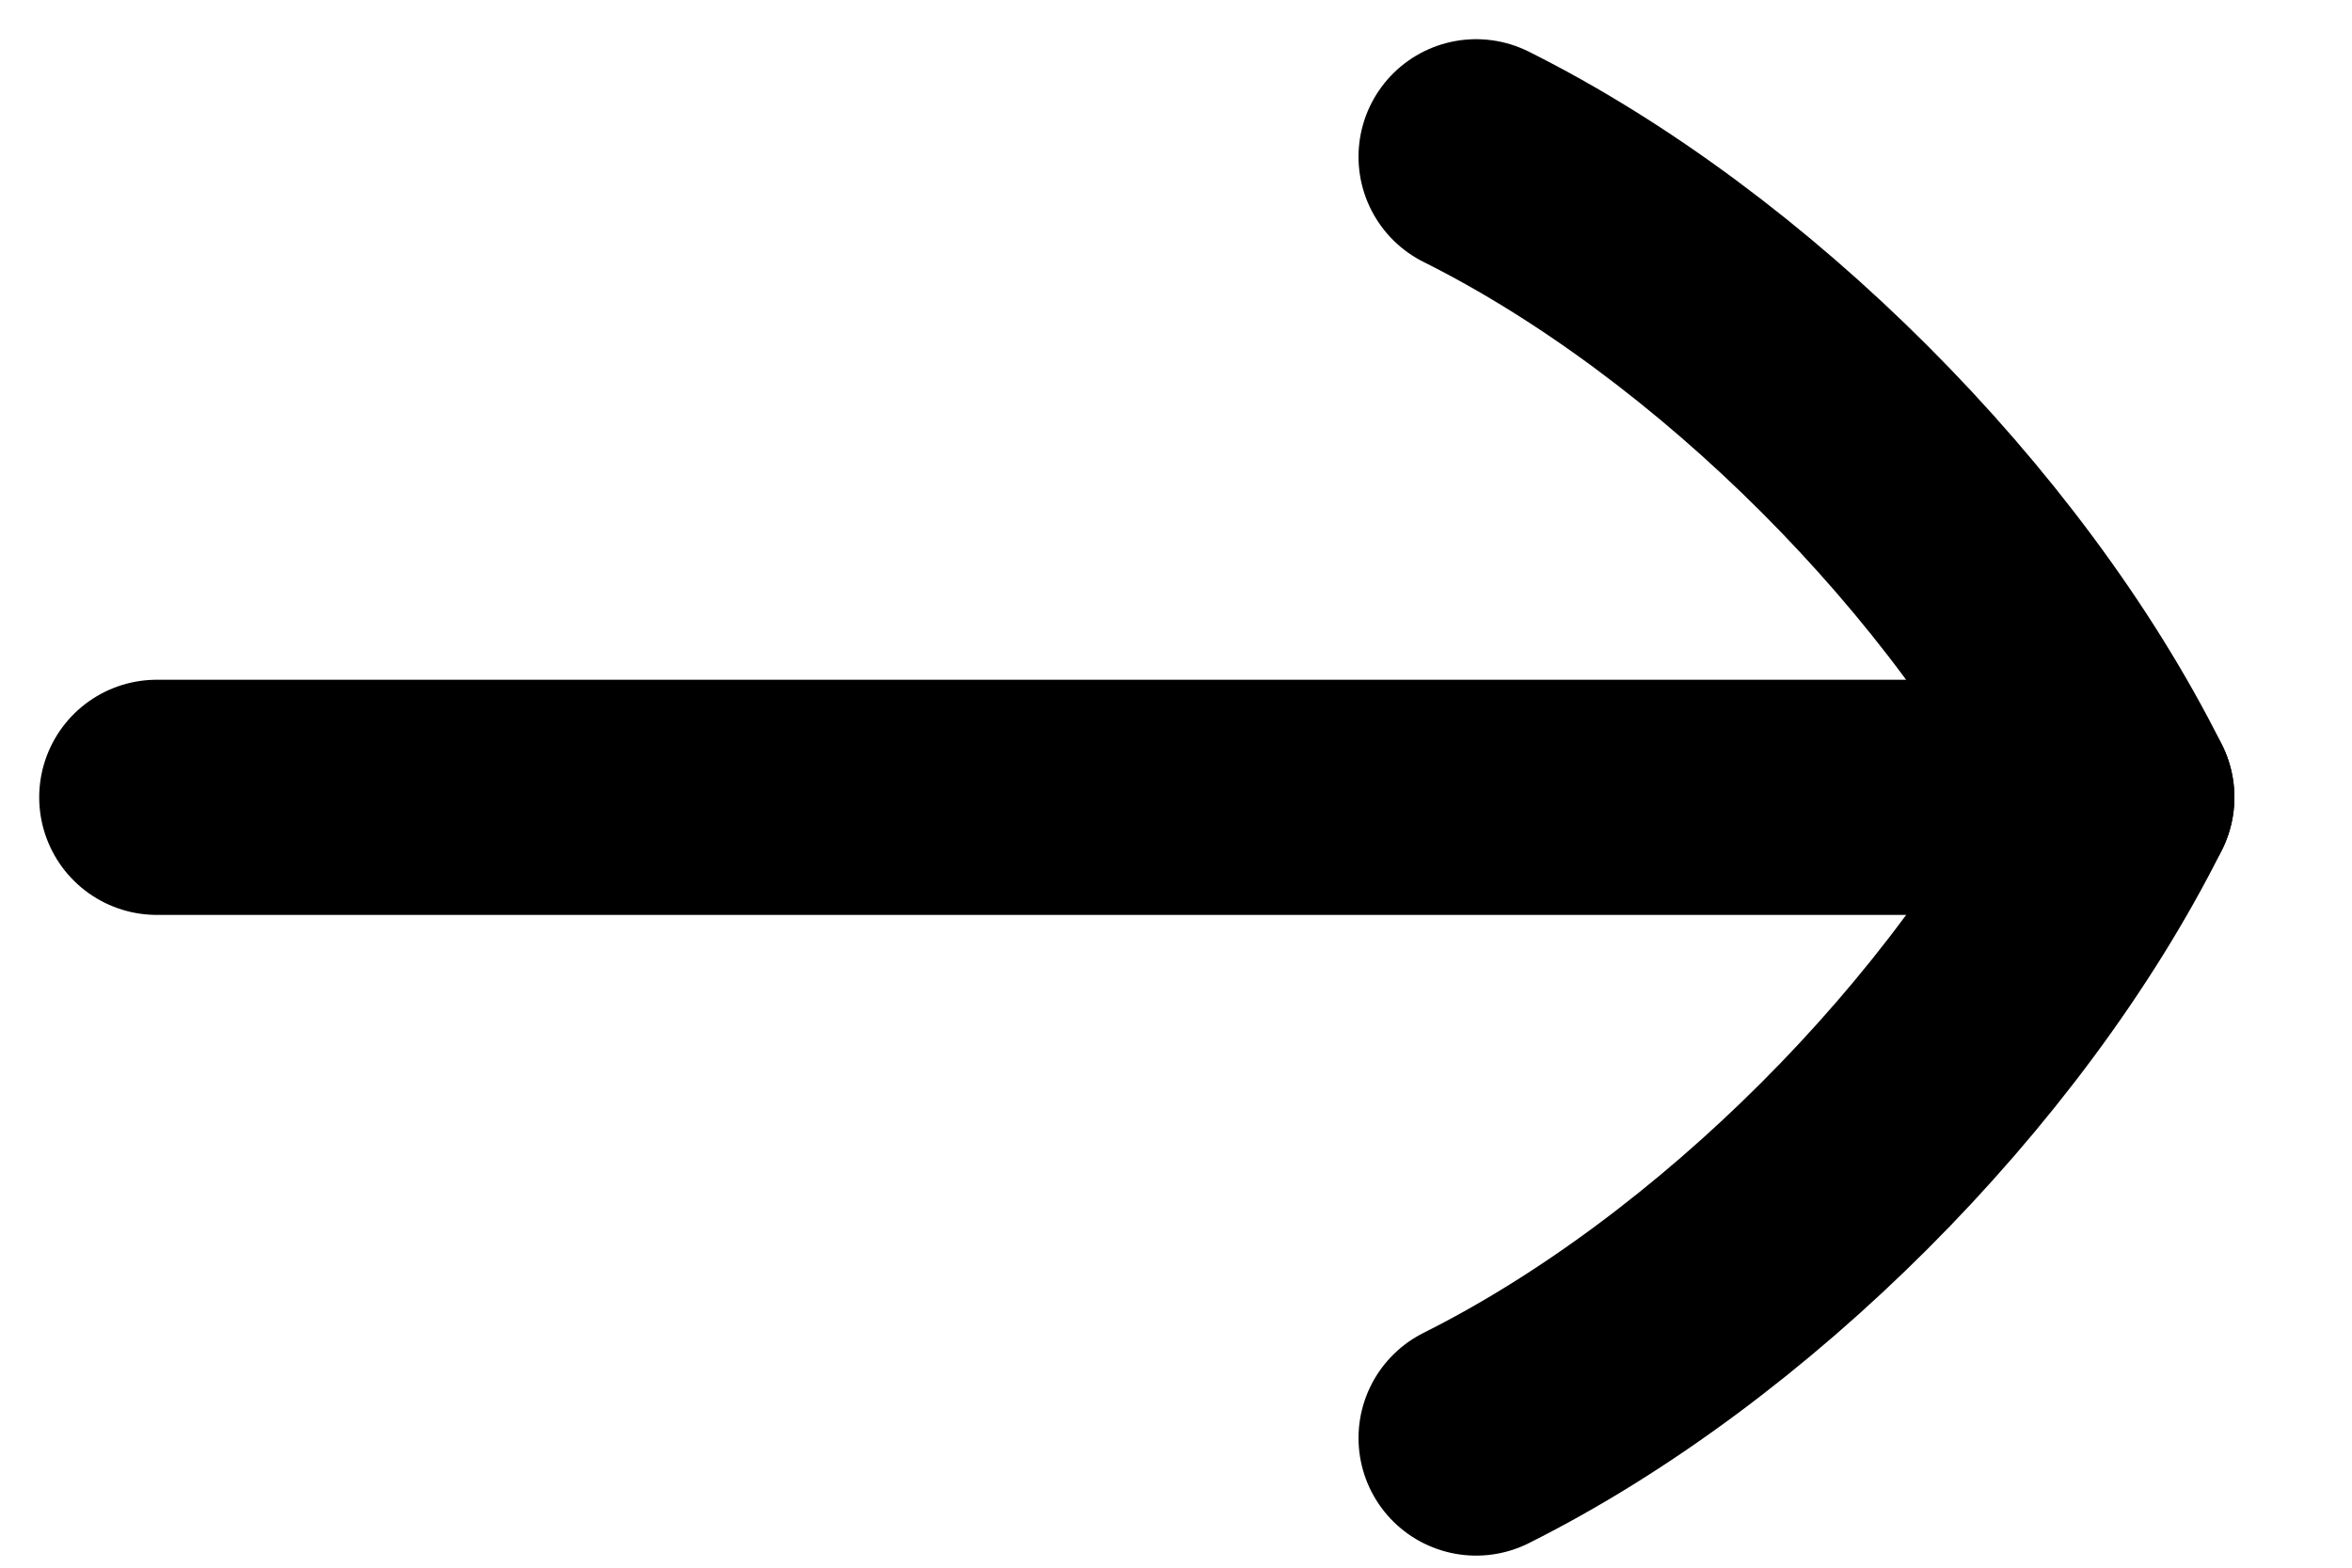
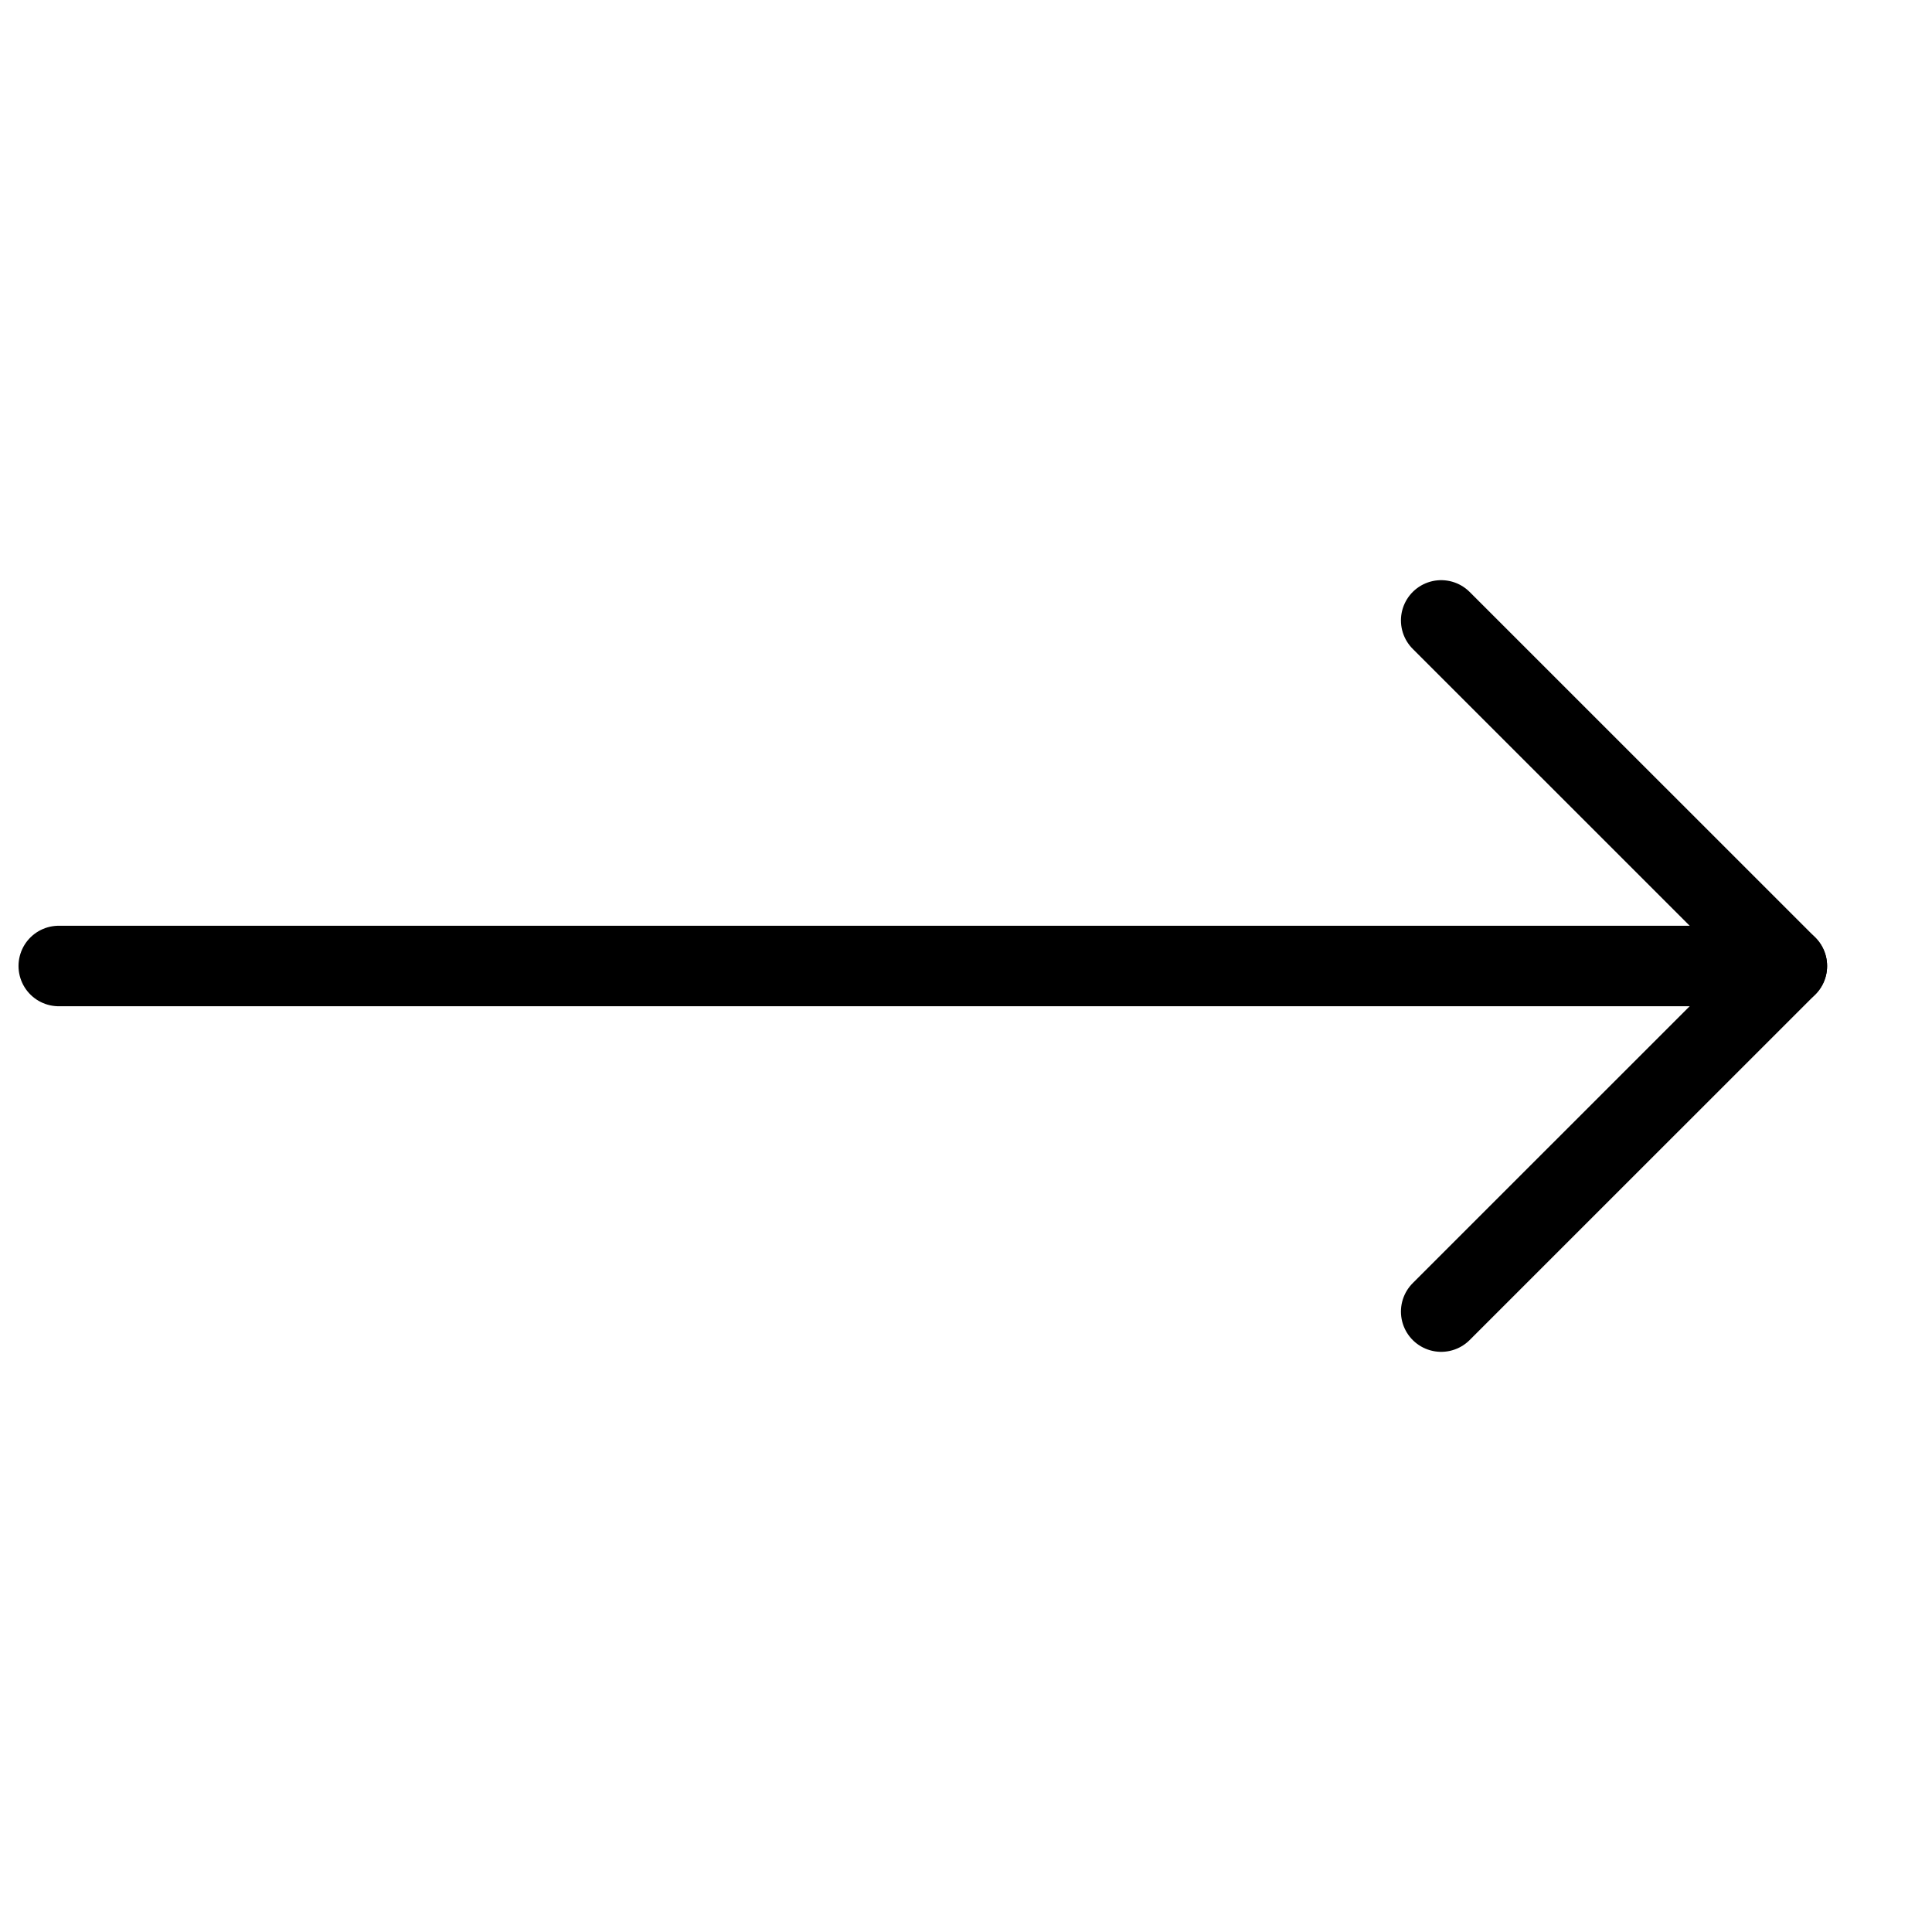
- <svg xmlns="http://www.w3.org/2000/svg" width="15" height="10" viewBox="0 0 15 10" fill="none">
-   <path d="M13.5 5.086H1" stroke="black" stroke-width="1.5" stroke-linecap="round" stroke-linejoin="round" />
-   <path d="M9.414 1C11.049 1.817 12.683 3.452 13.5 5.086C12.683 6.721 11.049 8.355 9.414 9.173" stroke="black" stroke-width="1.5" stroke-linecap="round" stroke-linejoin="round" />
+ <svg xmlns="http://www.w3.org/2000/svg" viewBox="-0.5 -0.5 24 24" fill="none" stroke="#000000" stroke-linecap="round" stroke-linejoin="round" id="Move-Right--Streamline-Lucide.svg">
+   <path d="M17.403 7.207L21.697 11.5L17.403 15.793" stroke-width="1" />
+   <path d="M0.23 11.5H21.697" stroke-width="1" />
</svg>
